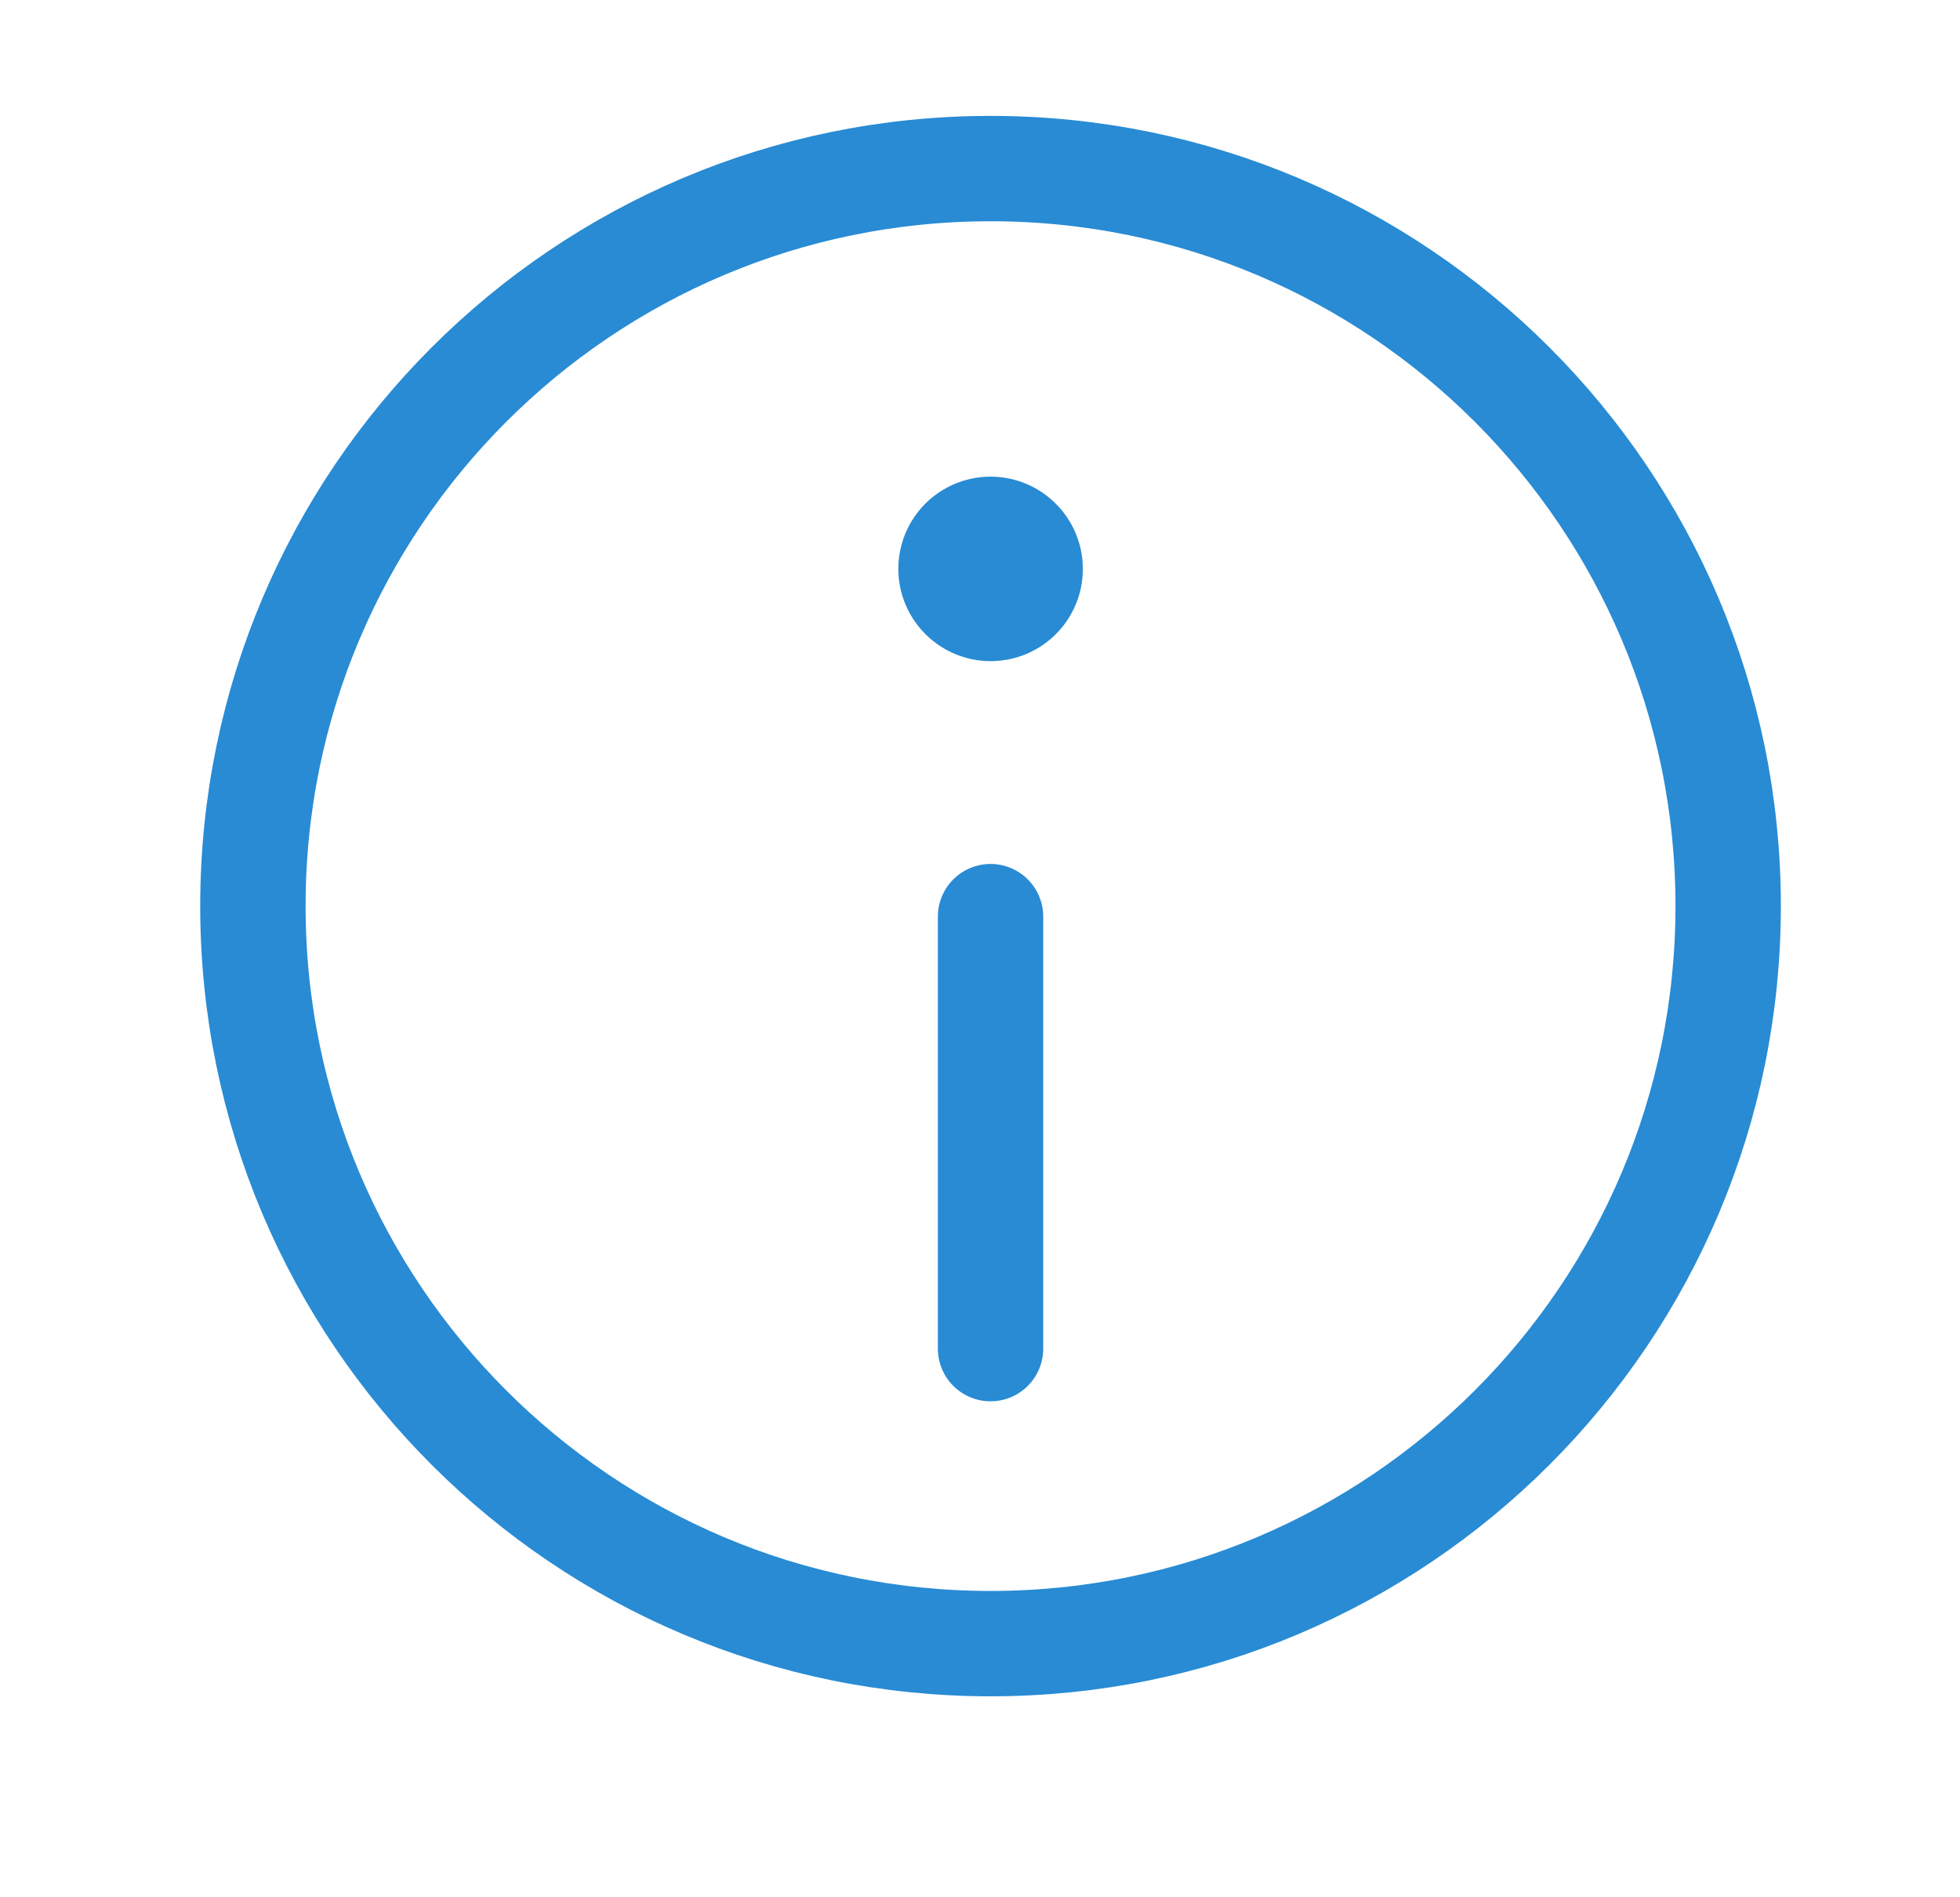
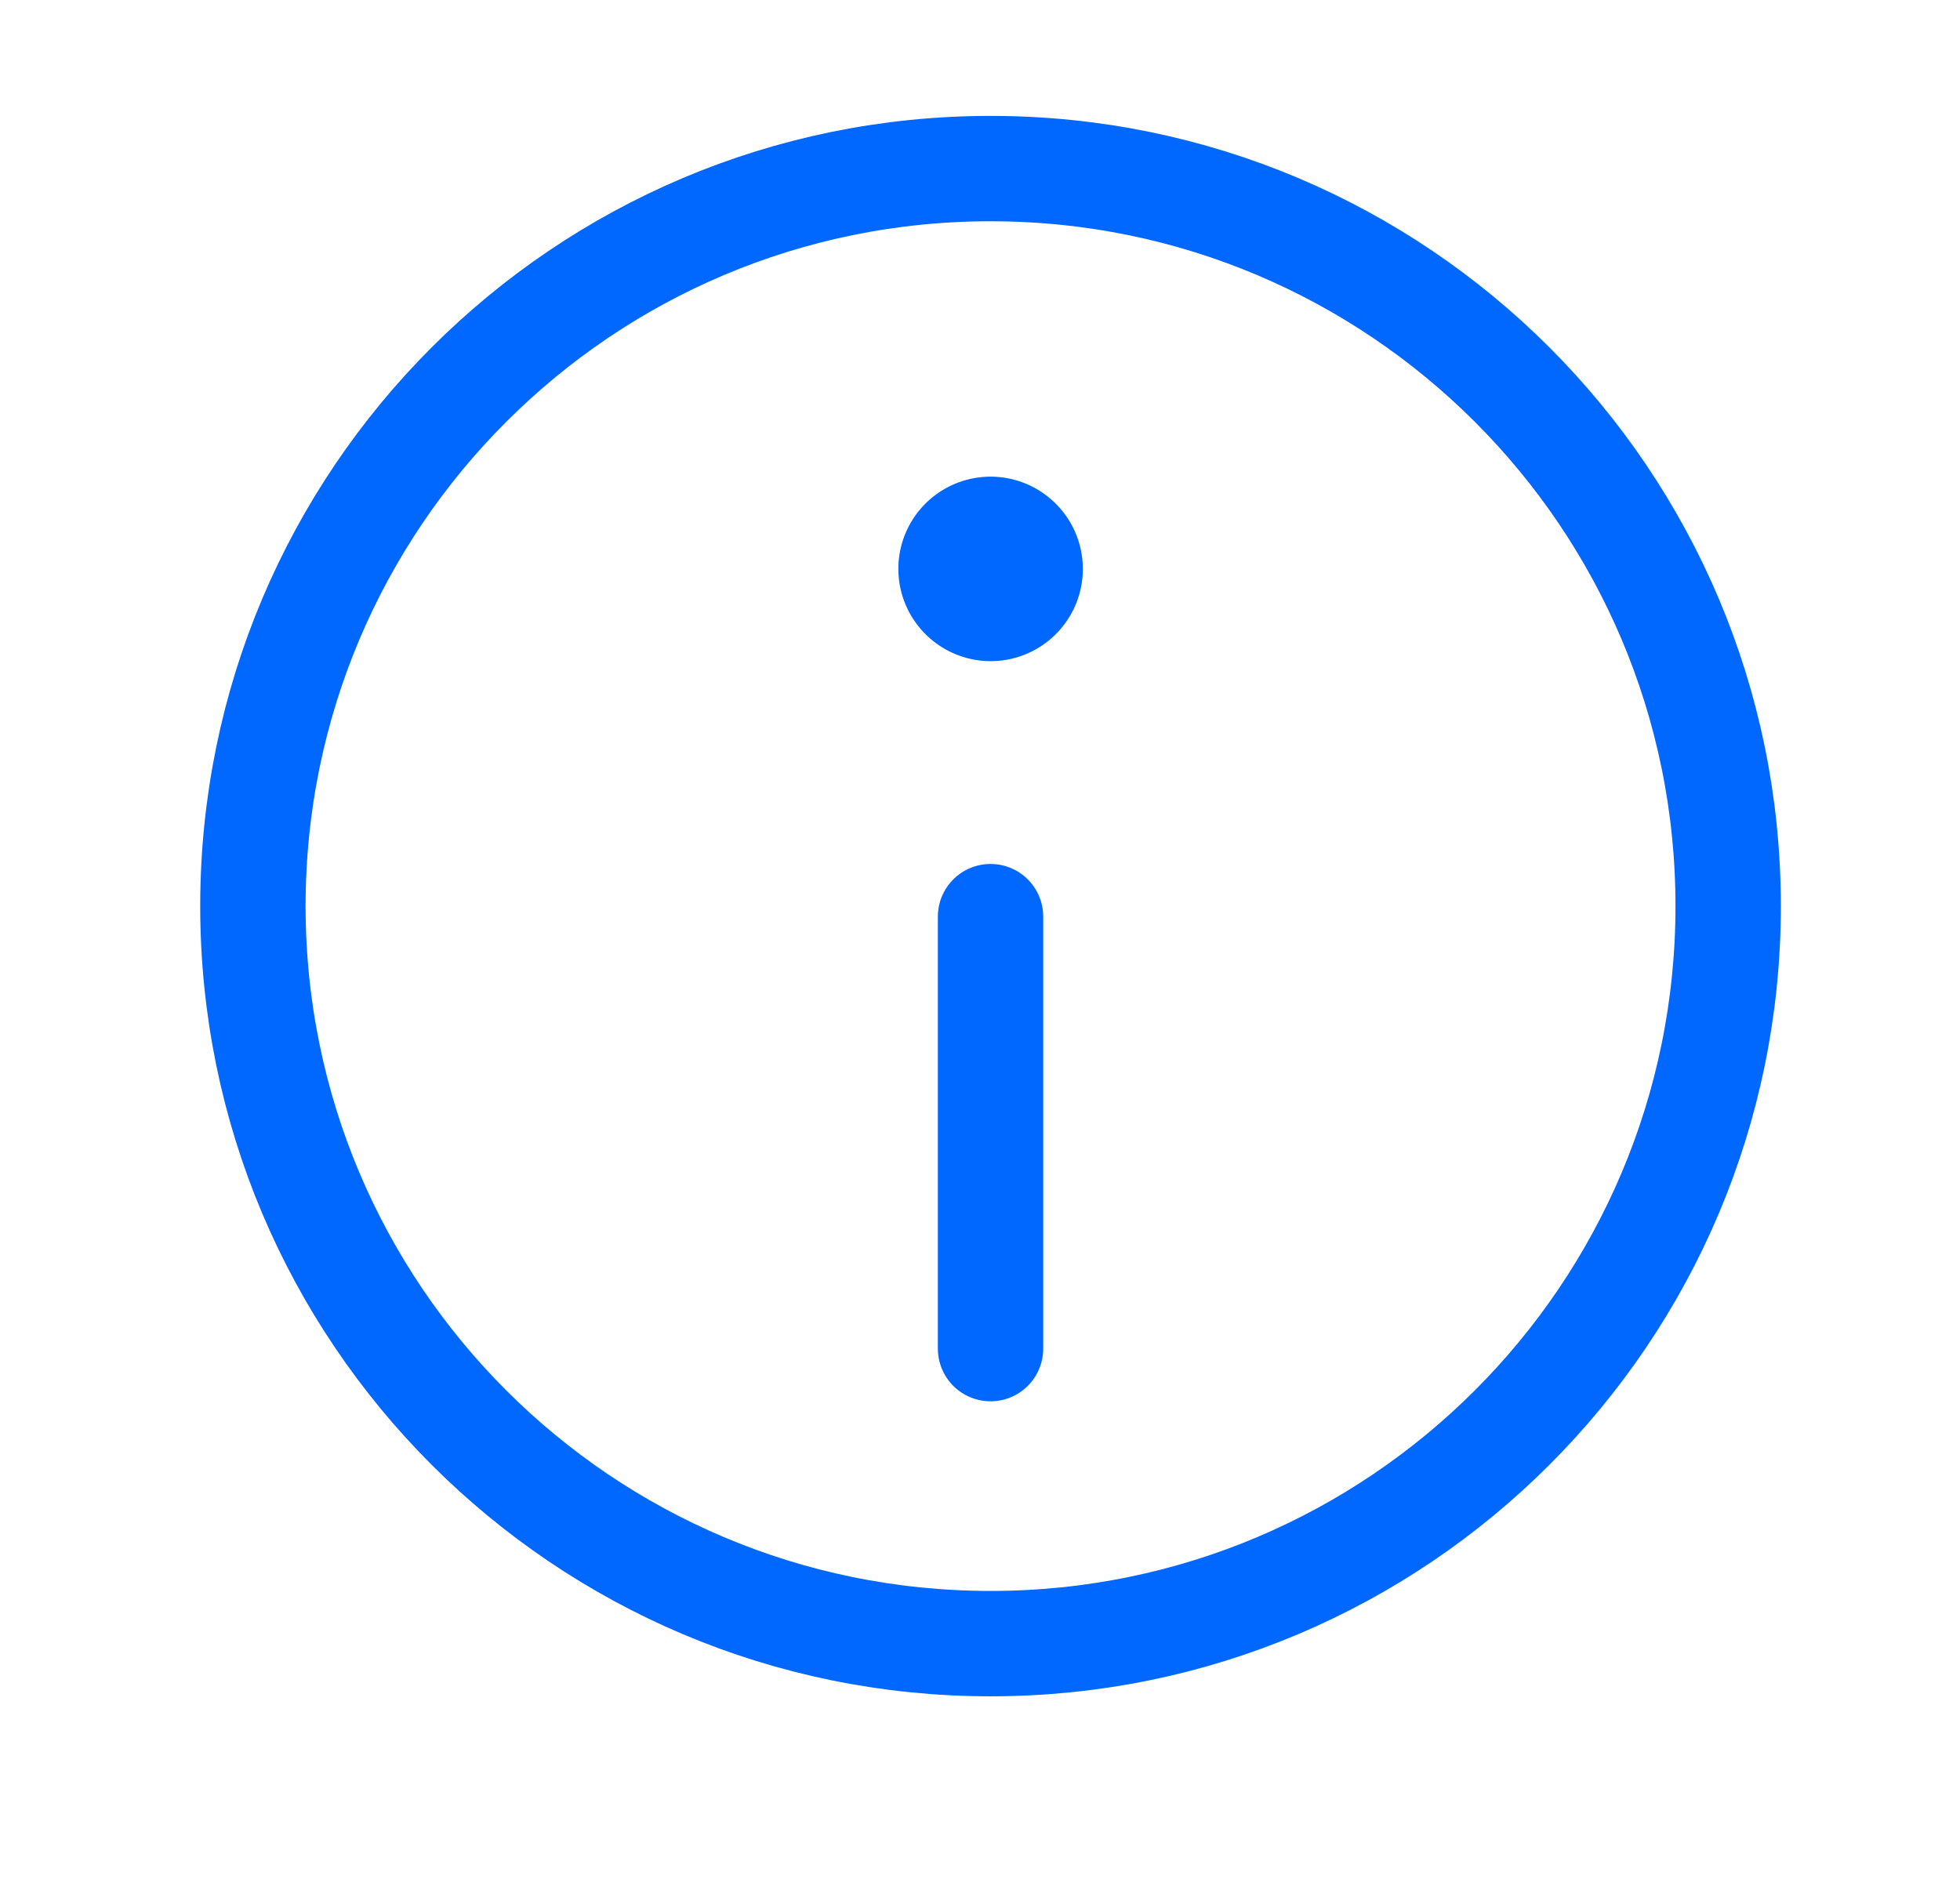
<svg xmlns="http://www.w3.org/2000/svg" version="1.1" id="Layer_1" x="0px" y="0px" viewBox="0 0 18.6 18" style="enable-background:new 0 0 18.6 18;" xml:space="preserve">
  <style type="text/css">
- 	.st0{fill:none;stroke:#288bd4;stroke-linecap:round;stroke-linejoin:round;stroke-miterlimit:10;}
- 	.st1{fill:none;stroke:#288bd4;stroke-width:1.75;stroke-linecap:round;stroke-linejoin:round;stroke-miterlimit:10;}
+ 	.st0{fill:none;stroke:#0068ff;stroke-linecap:round;stroke-linejoin:round;stroke-miterlimit:10;}
+ 	.st1{fill:none;stroke:#0068ff;stroke-width:1.75;stroke-linecap:round;stroke-linejoin:round;stroke-miterlimit:10;}
</style>
  <line class="st0" x1="9.4" y1="12.8" x2="9.4" y2="8.7" />
  <path class="st1" d="M9.401 5.4 L9.4 5.399" />
  <g id="icon-nodata_2_">
    <circle class="st0" cx="9.4" cy="8.6" r="7" />
  </g>
</svg>
